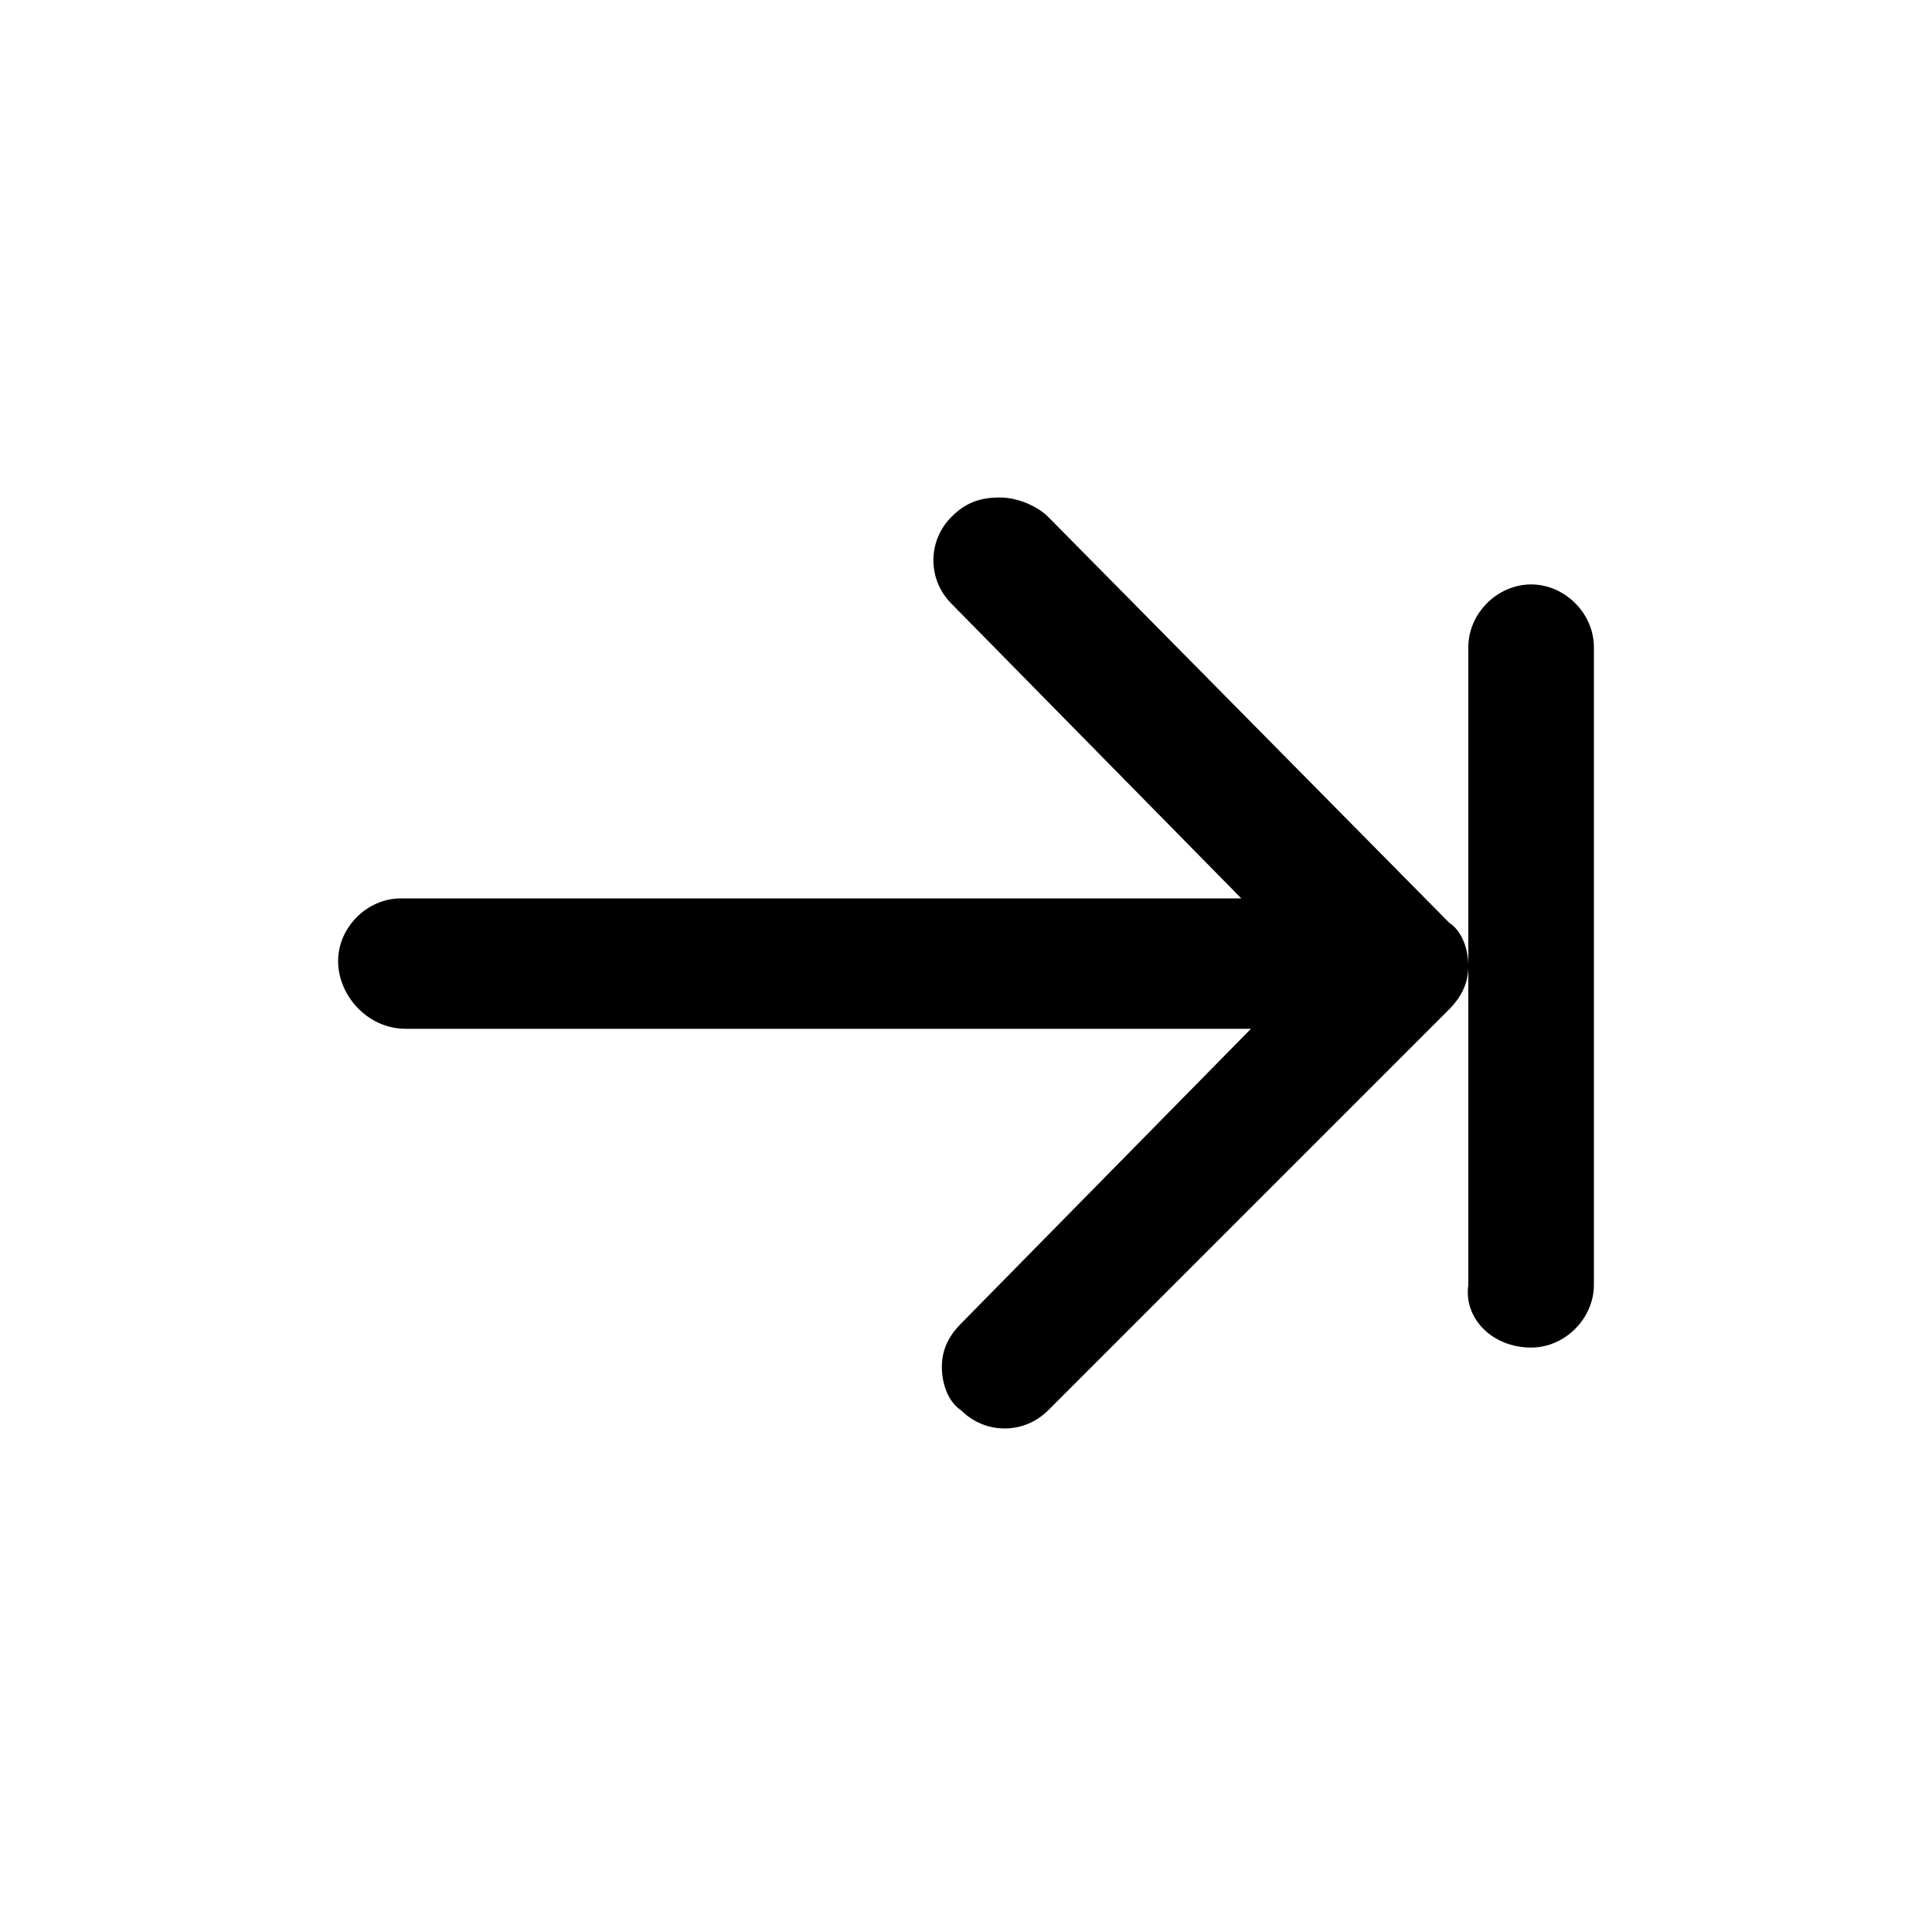
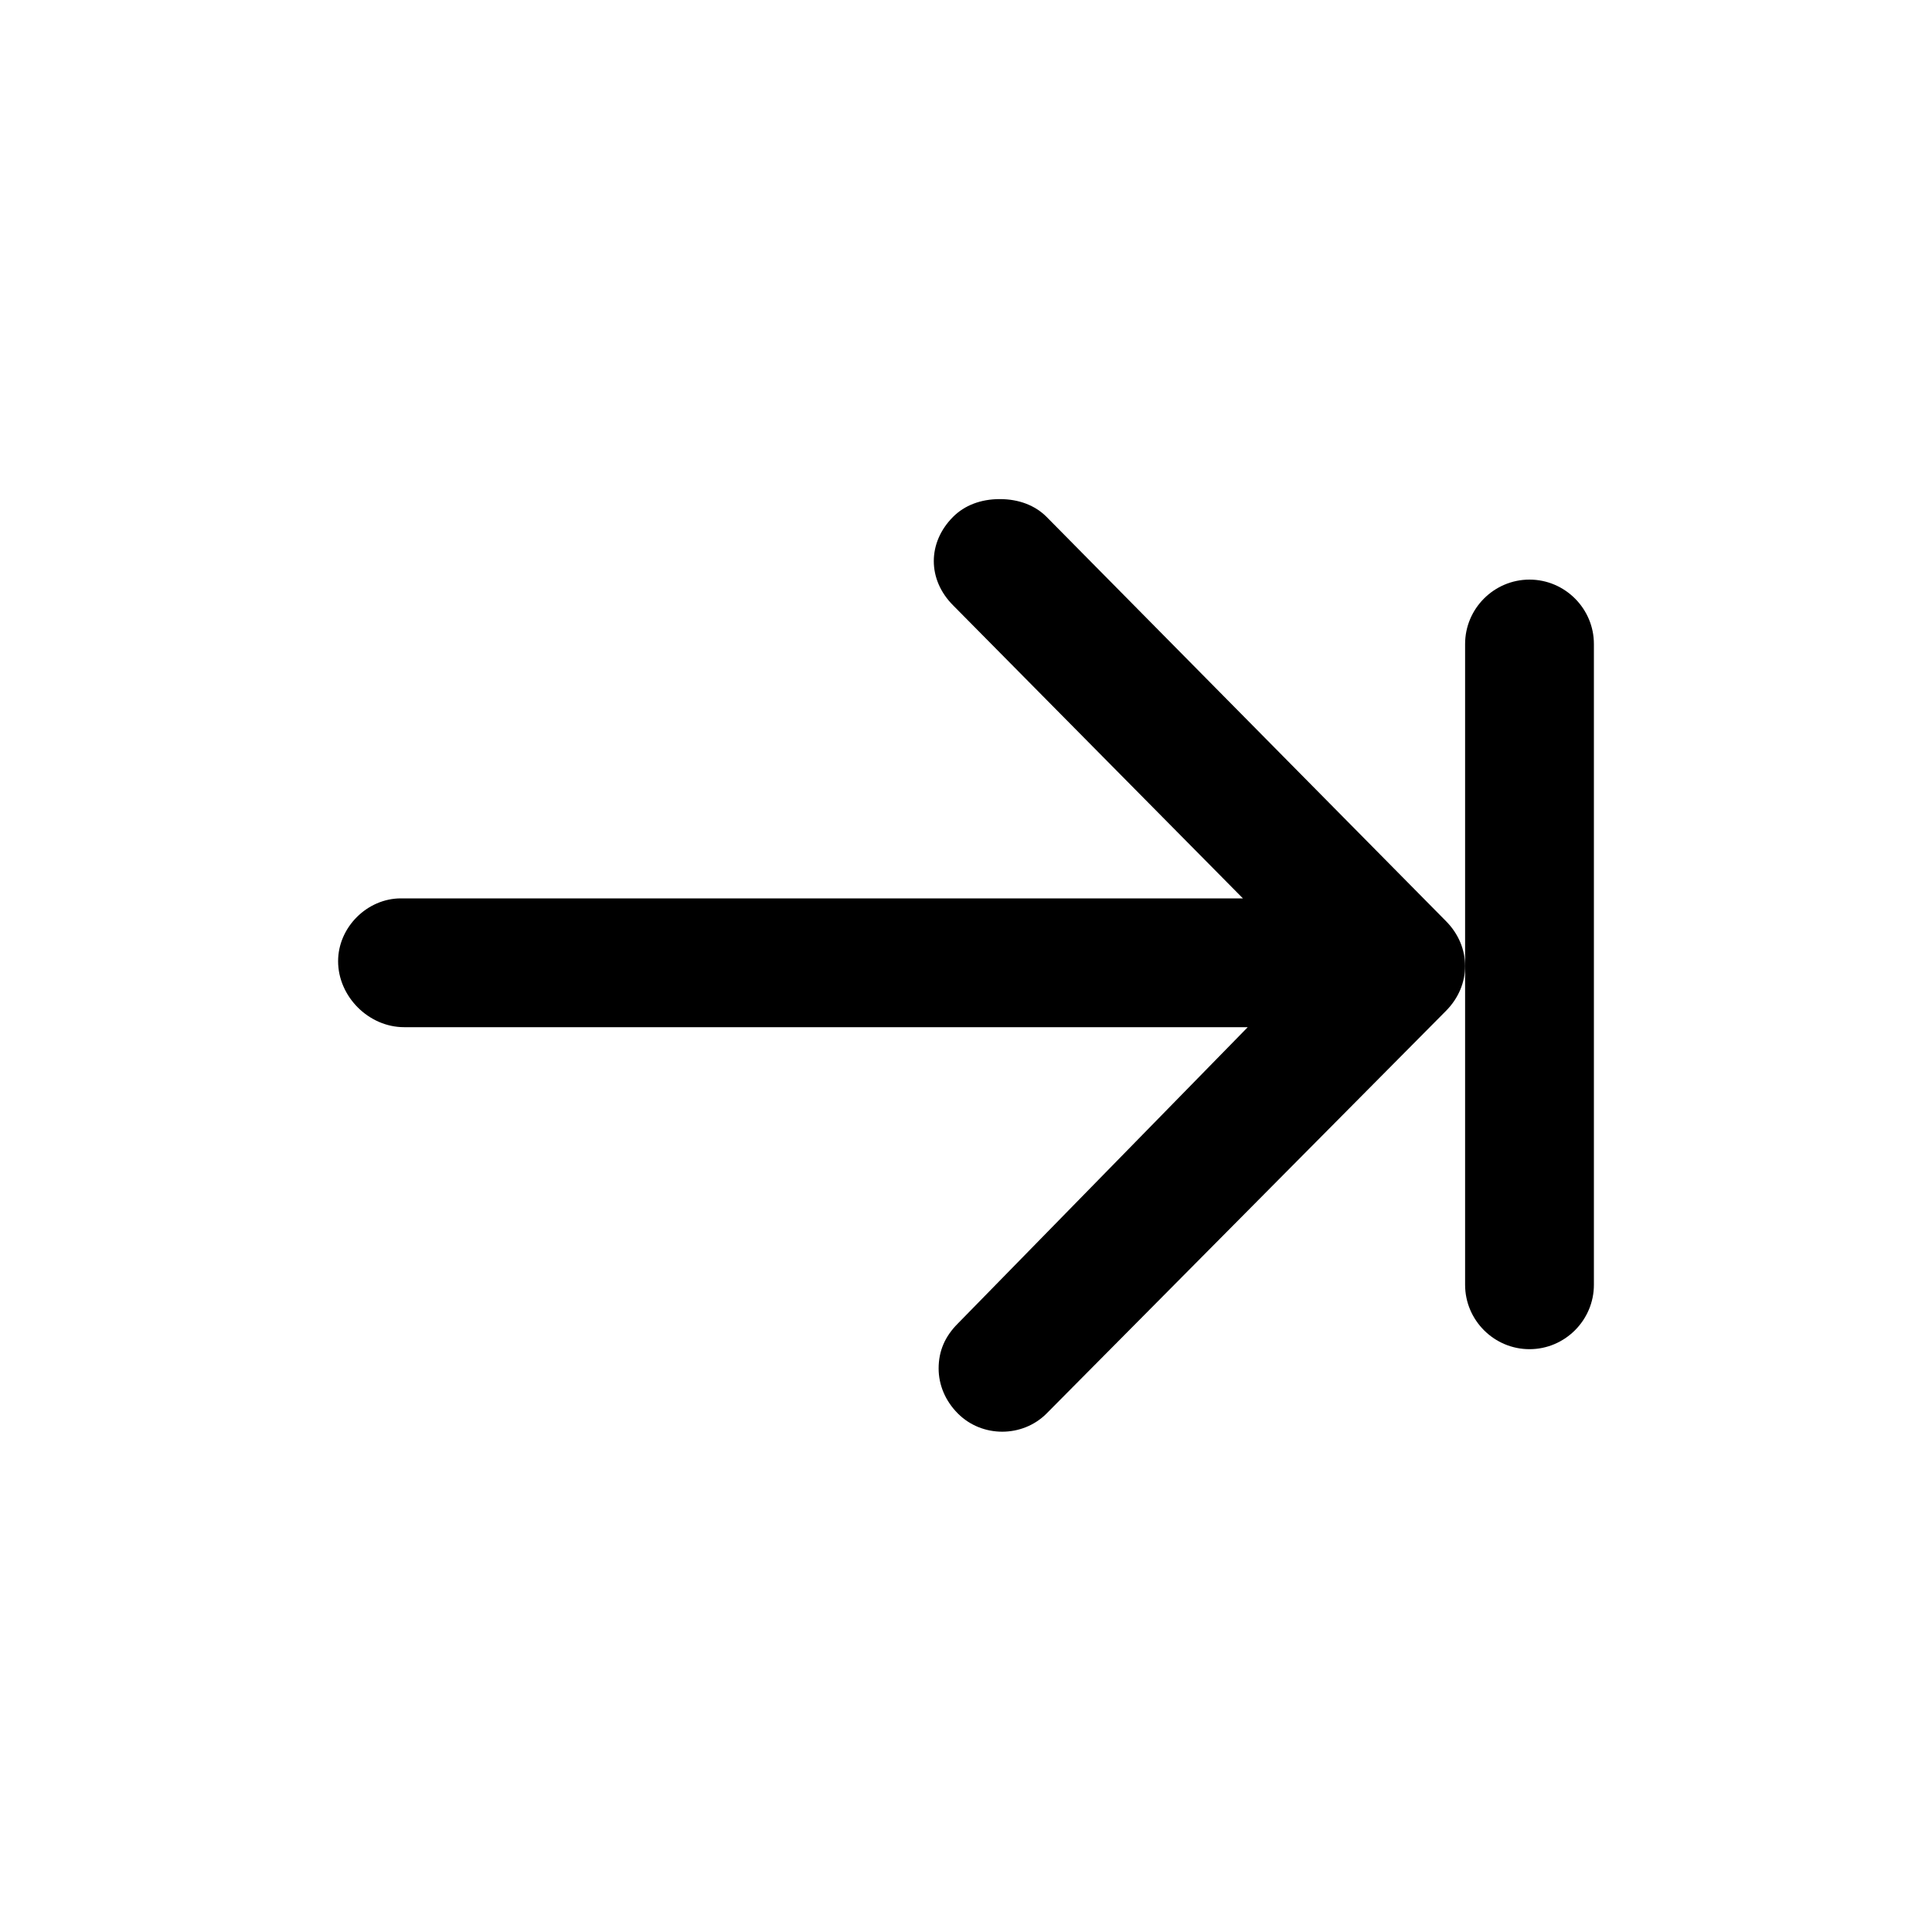
- <svg xmlns="http://www.w3.org/2000/svg" version="1.1" x="0px" y="0px" viewBox="0 0 40 40" style="enable-background:new 0 0 40 40;" xml:space="preserve">
-   <g id="BG">
- </g>
-   <g id="go-last">
-     <g>
-       <path d="M21.7,10.7c-0.2-0.2-0.6-0.4-1-0.4s-0.7,0.1-1,0.4c-0.5,0.5-0.5,1.3,0,1.8l6,6.1H8.3c-0.7,0-1.3,0.6-1.3,1.3    c0,0.7,0.6,1.4,1.4,1.4h17.5l-6,6.1c-0.3,0.3-0.4,0.6-0.4,0.9c0,0.3,0.1,0.7,0.4,0.9c0.5,0.5,1.3,0.5,1.8,0l8.3-8.3    c0.3-0.3,0.4-0.6,0.4-0.9s-0.1-0.7-0.4-0.9L21.7,10.7z" />
-       <path d="M31.7,27.9c0.7,0,1.3-0.6,1.3-1.3V13.4c0-0.7-0.6-1.3-1.3-1.3s-1.3,0.6-1.3,1.3V20v6.6C30.3,27.3,30.9,27.9,31.7,27.9z" />
-     </g>
+ <svg xmlns="http://www.w3.org/2000/svg" version="1.1" id="go-last" x="0px" y="0px" viewBox="0 0 120 120" style="enable-background:new 0 0 120 120;" xml:space="preserve">
+   <style type="text/css">
+ 	.st0{fill:none;}
+ </style>
+   <rect id="BG" y="0" class="st0" width="120" height="120" />
+   <g>
+     <path d="M65,32.1c-0.7-0.7-1.7-1.1-2.9-1.1c-1.2,0-2.2,0.4-2.9,1.1c-1.6,1.6-1.6,3.9,0,5.5l18,18.2H24.9c-2.1,0-3.9,1.8-3.9,3.9   c0,2.2,1.9,4.1,4.1,4.1h52.4L59.5,82.2c-0.8,0.8-1.2,1.7-1.2,2.8c0,1,0.4,2,1.2,2.8c1.5,1.5,4,1.5,5.5,0l24.8-25   c0.8-0.8,1.2-1.8,1.2-2.8c0-1-0.4-2-1.2-2.8L65,32.1L65,32.1z" />
+     <path d="M95,83.8c2.2,0,4-1.8,4-4V40c0-2.2-1.8-4-4-4s-4,1.8-4,4v39.8C91,82,92.8,83.8,95,83.8z" />
  </g>
</svg>
